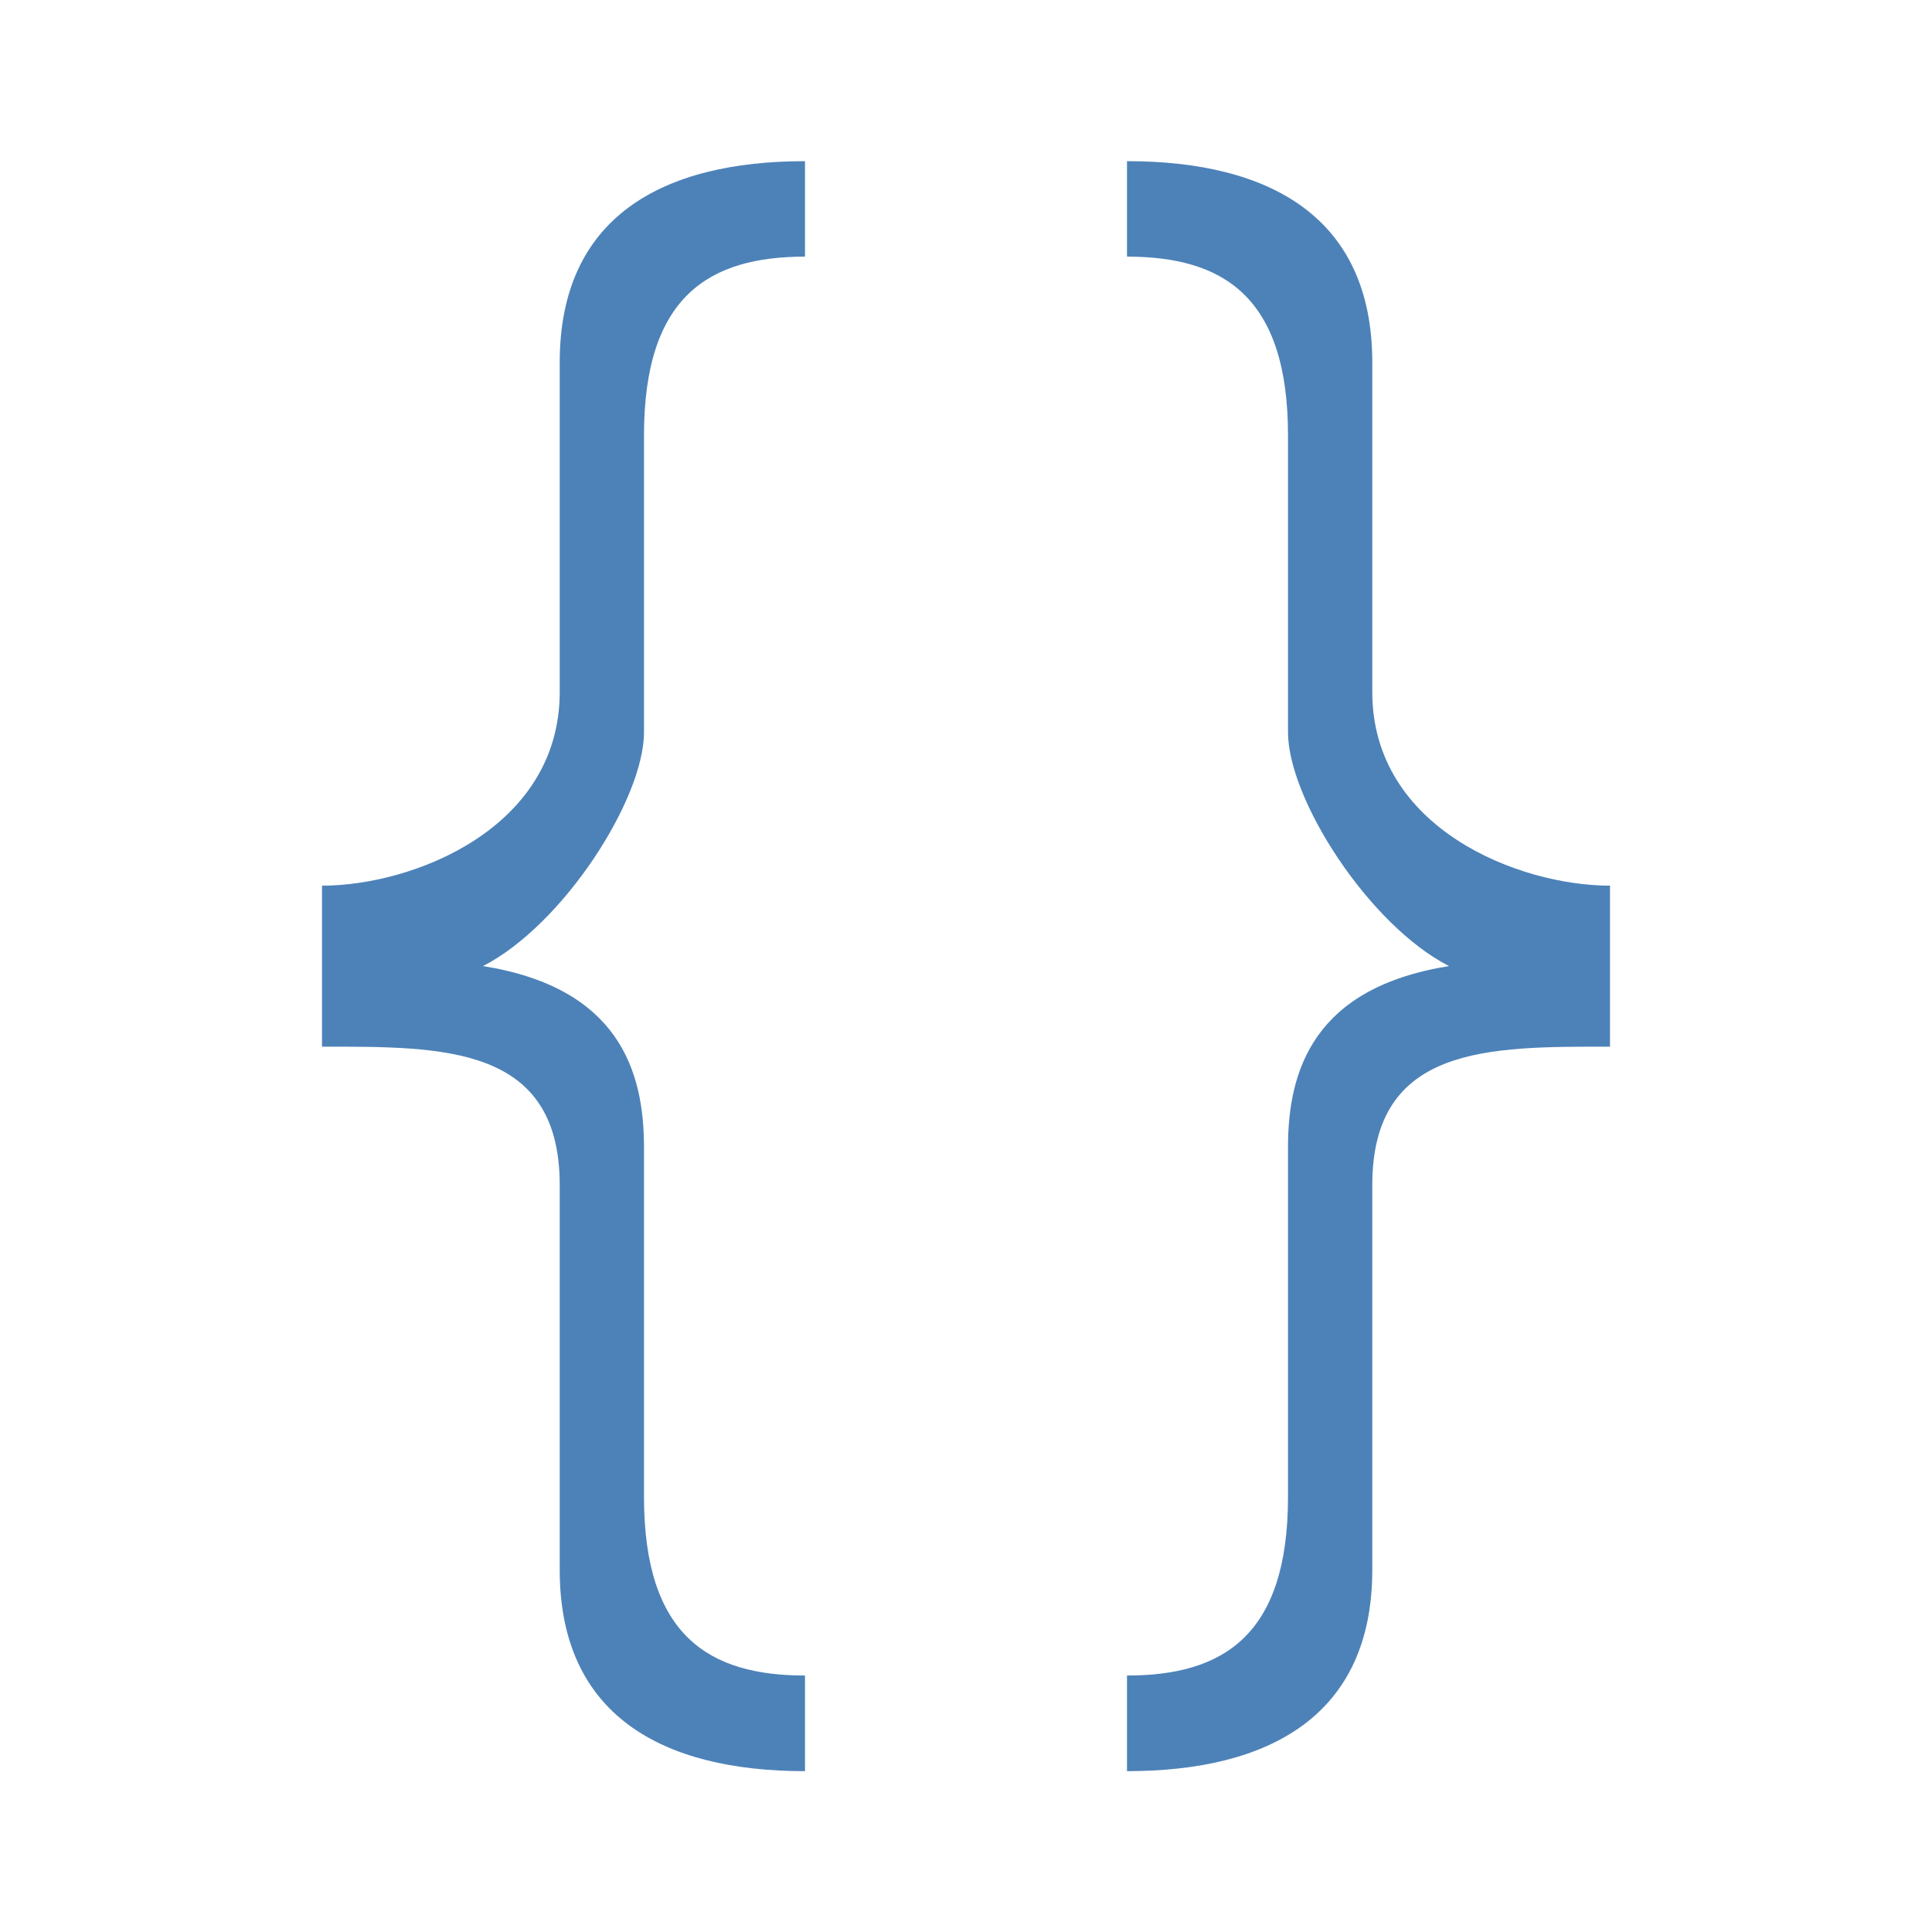
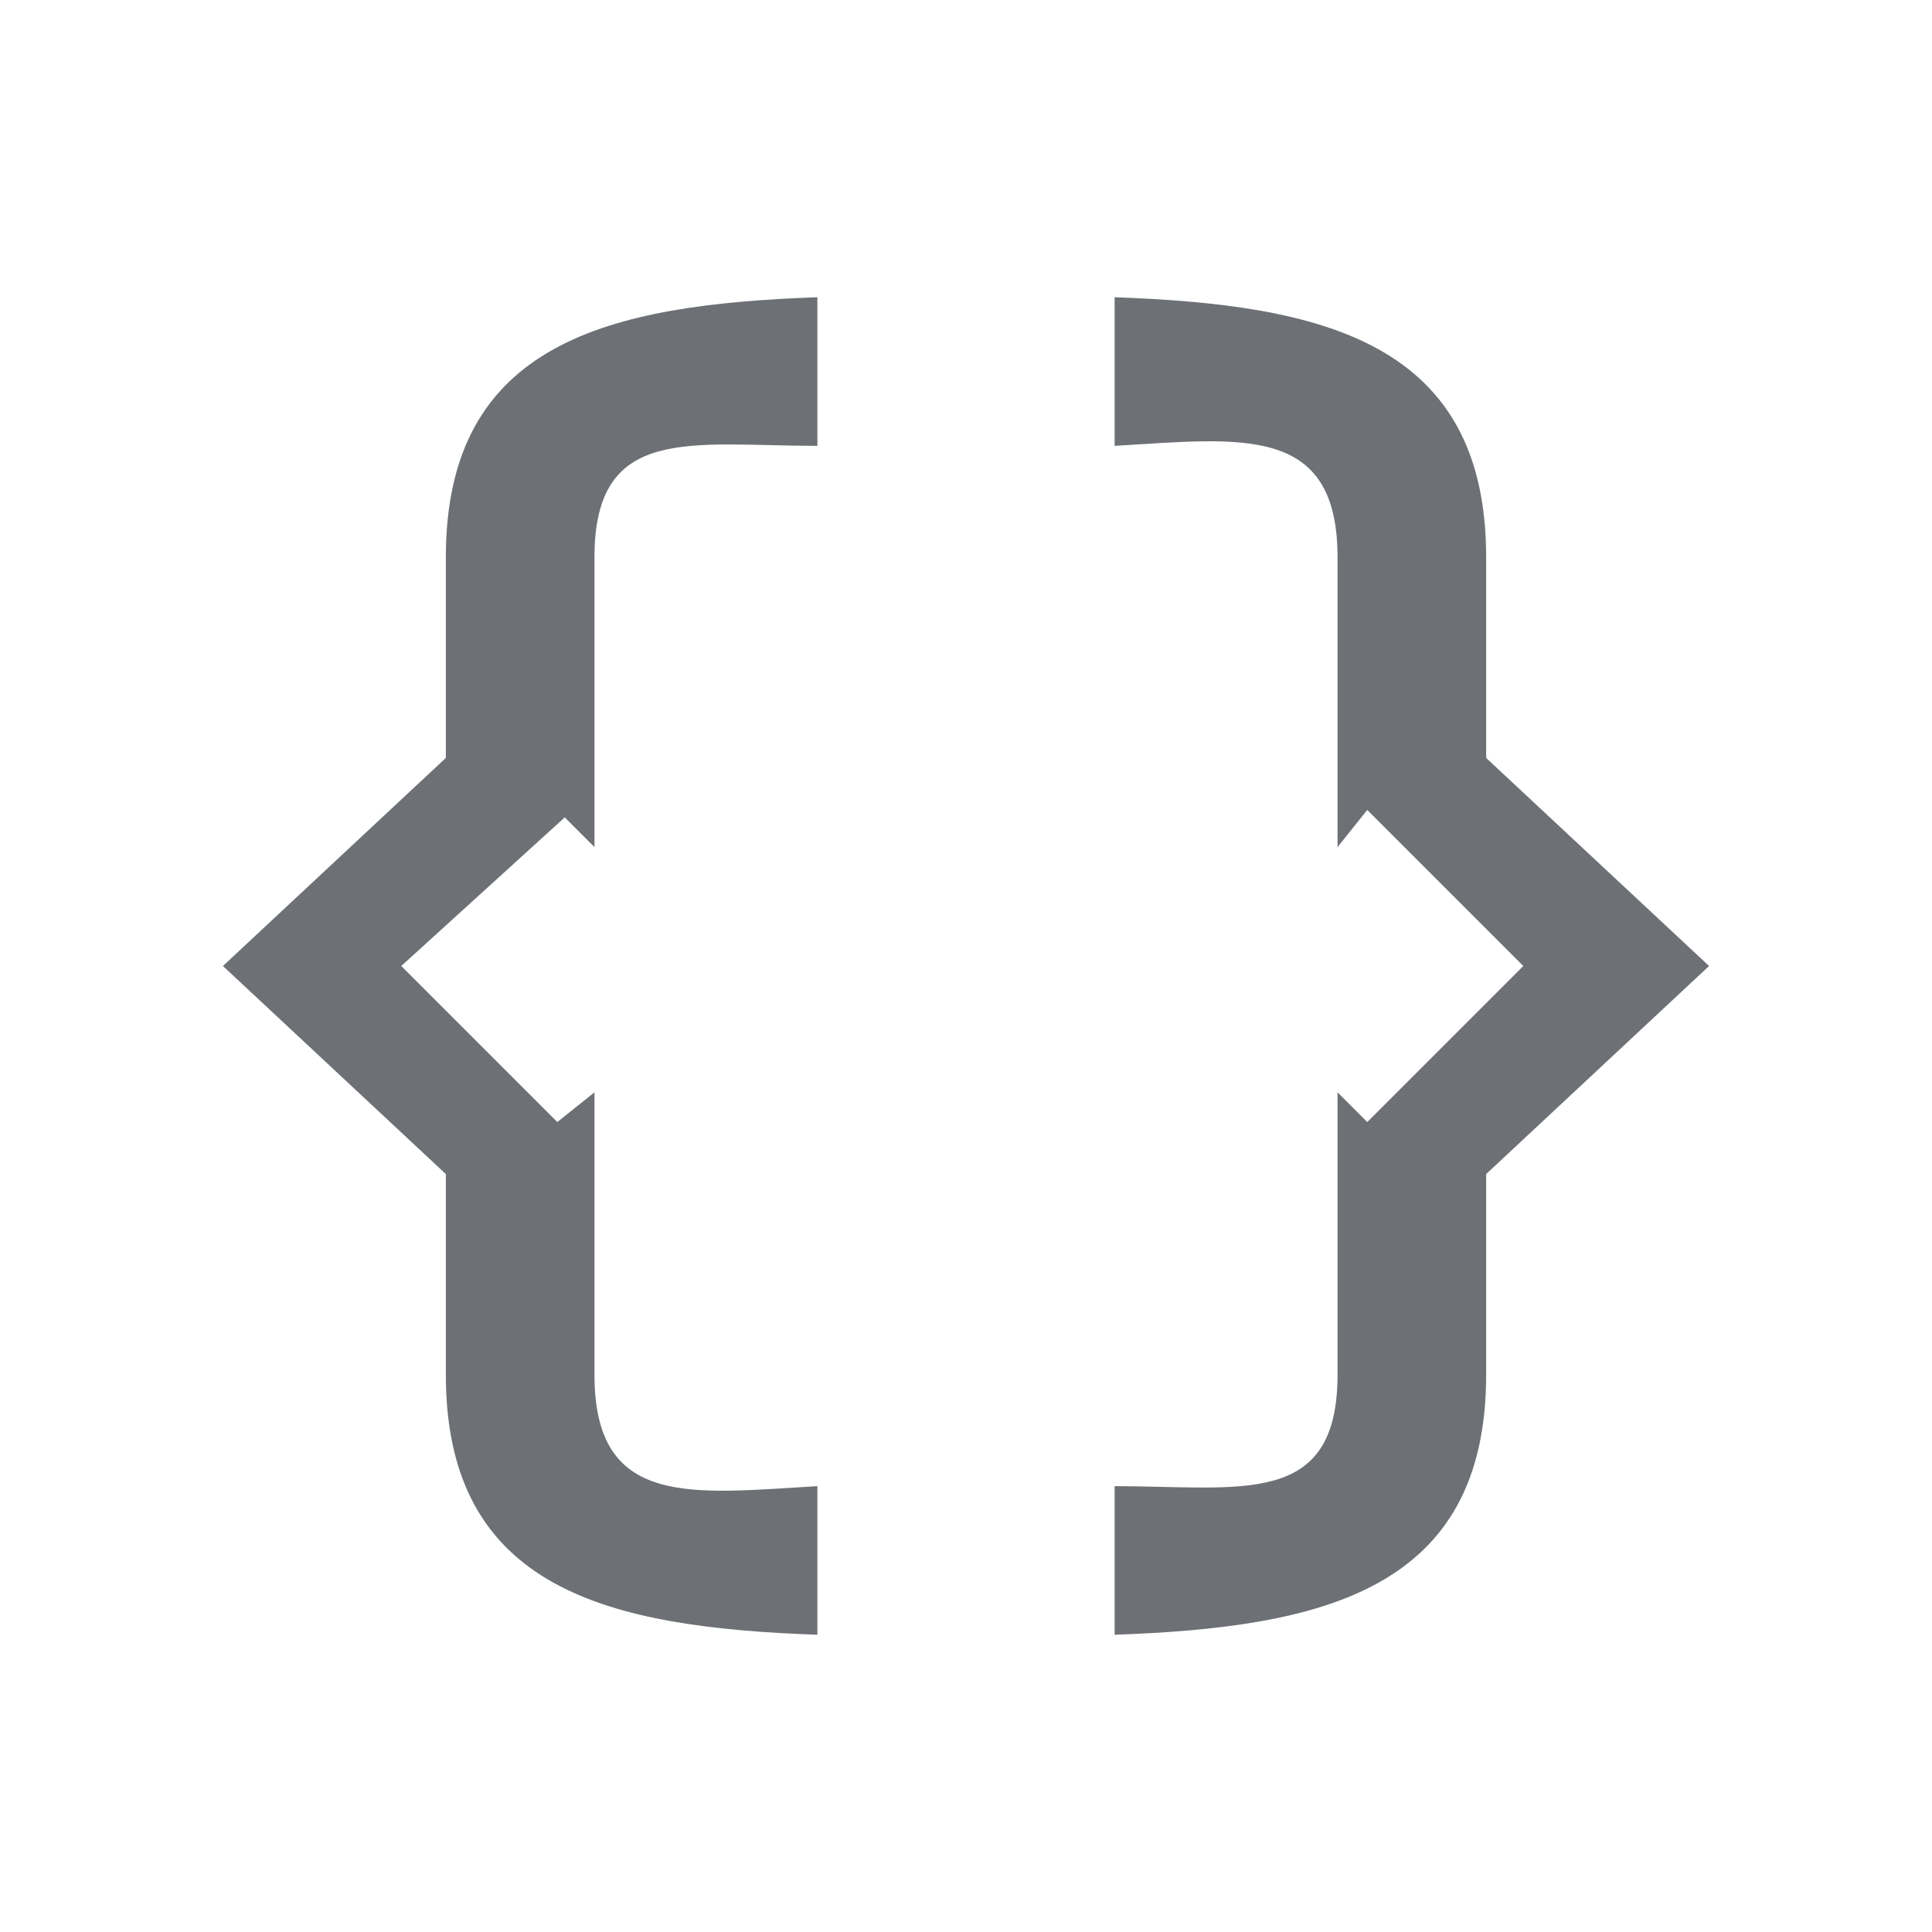
- <svg xmlns="http://www.w3.org/2000/svg" viewBox="0 0 24 24">
-   <g fill="#4d82b8">
-     <path d="m14 2v1.188c1.185 0 2 .486 2 2.219v3.688c0 .831 1.002 2.394 2 2.906-1.683.269-2 1.298-2 2.25v4.344c0 1.733-.816 2.219-2 2.219v1.188c1.777 0 3.047-.697 3.047-2.5v-4.781c0-1.74 1.453-1.719 2.953-1.719v-2c-1.129 0-2.953-.709-2.953-2.406v-4.094c0-1.803-1.27-2.5-3.047-2.5z" />
-     <path d="m10 2v1.188c-1.185 0-2 .486-2 2.219v3.688c0 .831-1.002 2.394-2 2.906 1.683.269 2 1.298 2 2.25v4.344c0 1.733.816 2.219 2 2.219v1.188c-1.777 0-3.047-.697-3.047-2.5v-4.781c0-1.74-1.453-1.719-2.953-1.719v-2c1.129 0 2.953-.709 2.953-2.406v-4.094c0-1.803 1.27-2.5 3.047-2.5z" />
-   </g>
+ <svg xmlns="http://www.w3.org/2000/svg" version="1.1" id="Layer_1" x="0px" y="0px" viewBox="0 0 26 26" enable-background="new 0 0 26 26" xml:space="preserve">
+   <path fill-rule="evenodd" clip-rule="evenodd" fill="#6D7075" d="M20,15.8v2.7c0,2.9-2.2,3.4-5,3.5v-2c1.7,0,3,0.3,3-1.5v-3.8  l0.4,0.4l2.1-2.1l-2.1-2.1L18,11.4V7.5c0-1.8-1.3-1.6-3-1.5V4c2.8,0.1,5,0.6,5,3.5v2.7l3,2.8L20,15.8z M6,18.5v-2.7L3,13l3-2.8V7.5  C6,4.6,8.2,4.1,11,4v2c-1.7,0-3-0.3-3,1.5v3.9l-0.4-0.4L5.4,13l2.1,2.1L8,14.7v3.8c0,1.8,1.3,1.6,3,1.5v2C8.2,21.9,6,21.4,6,18.5z" />
</svg>
